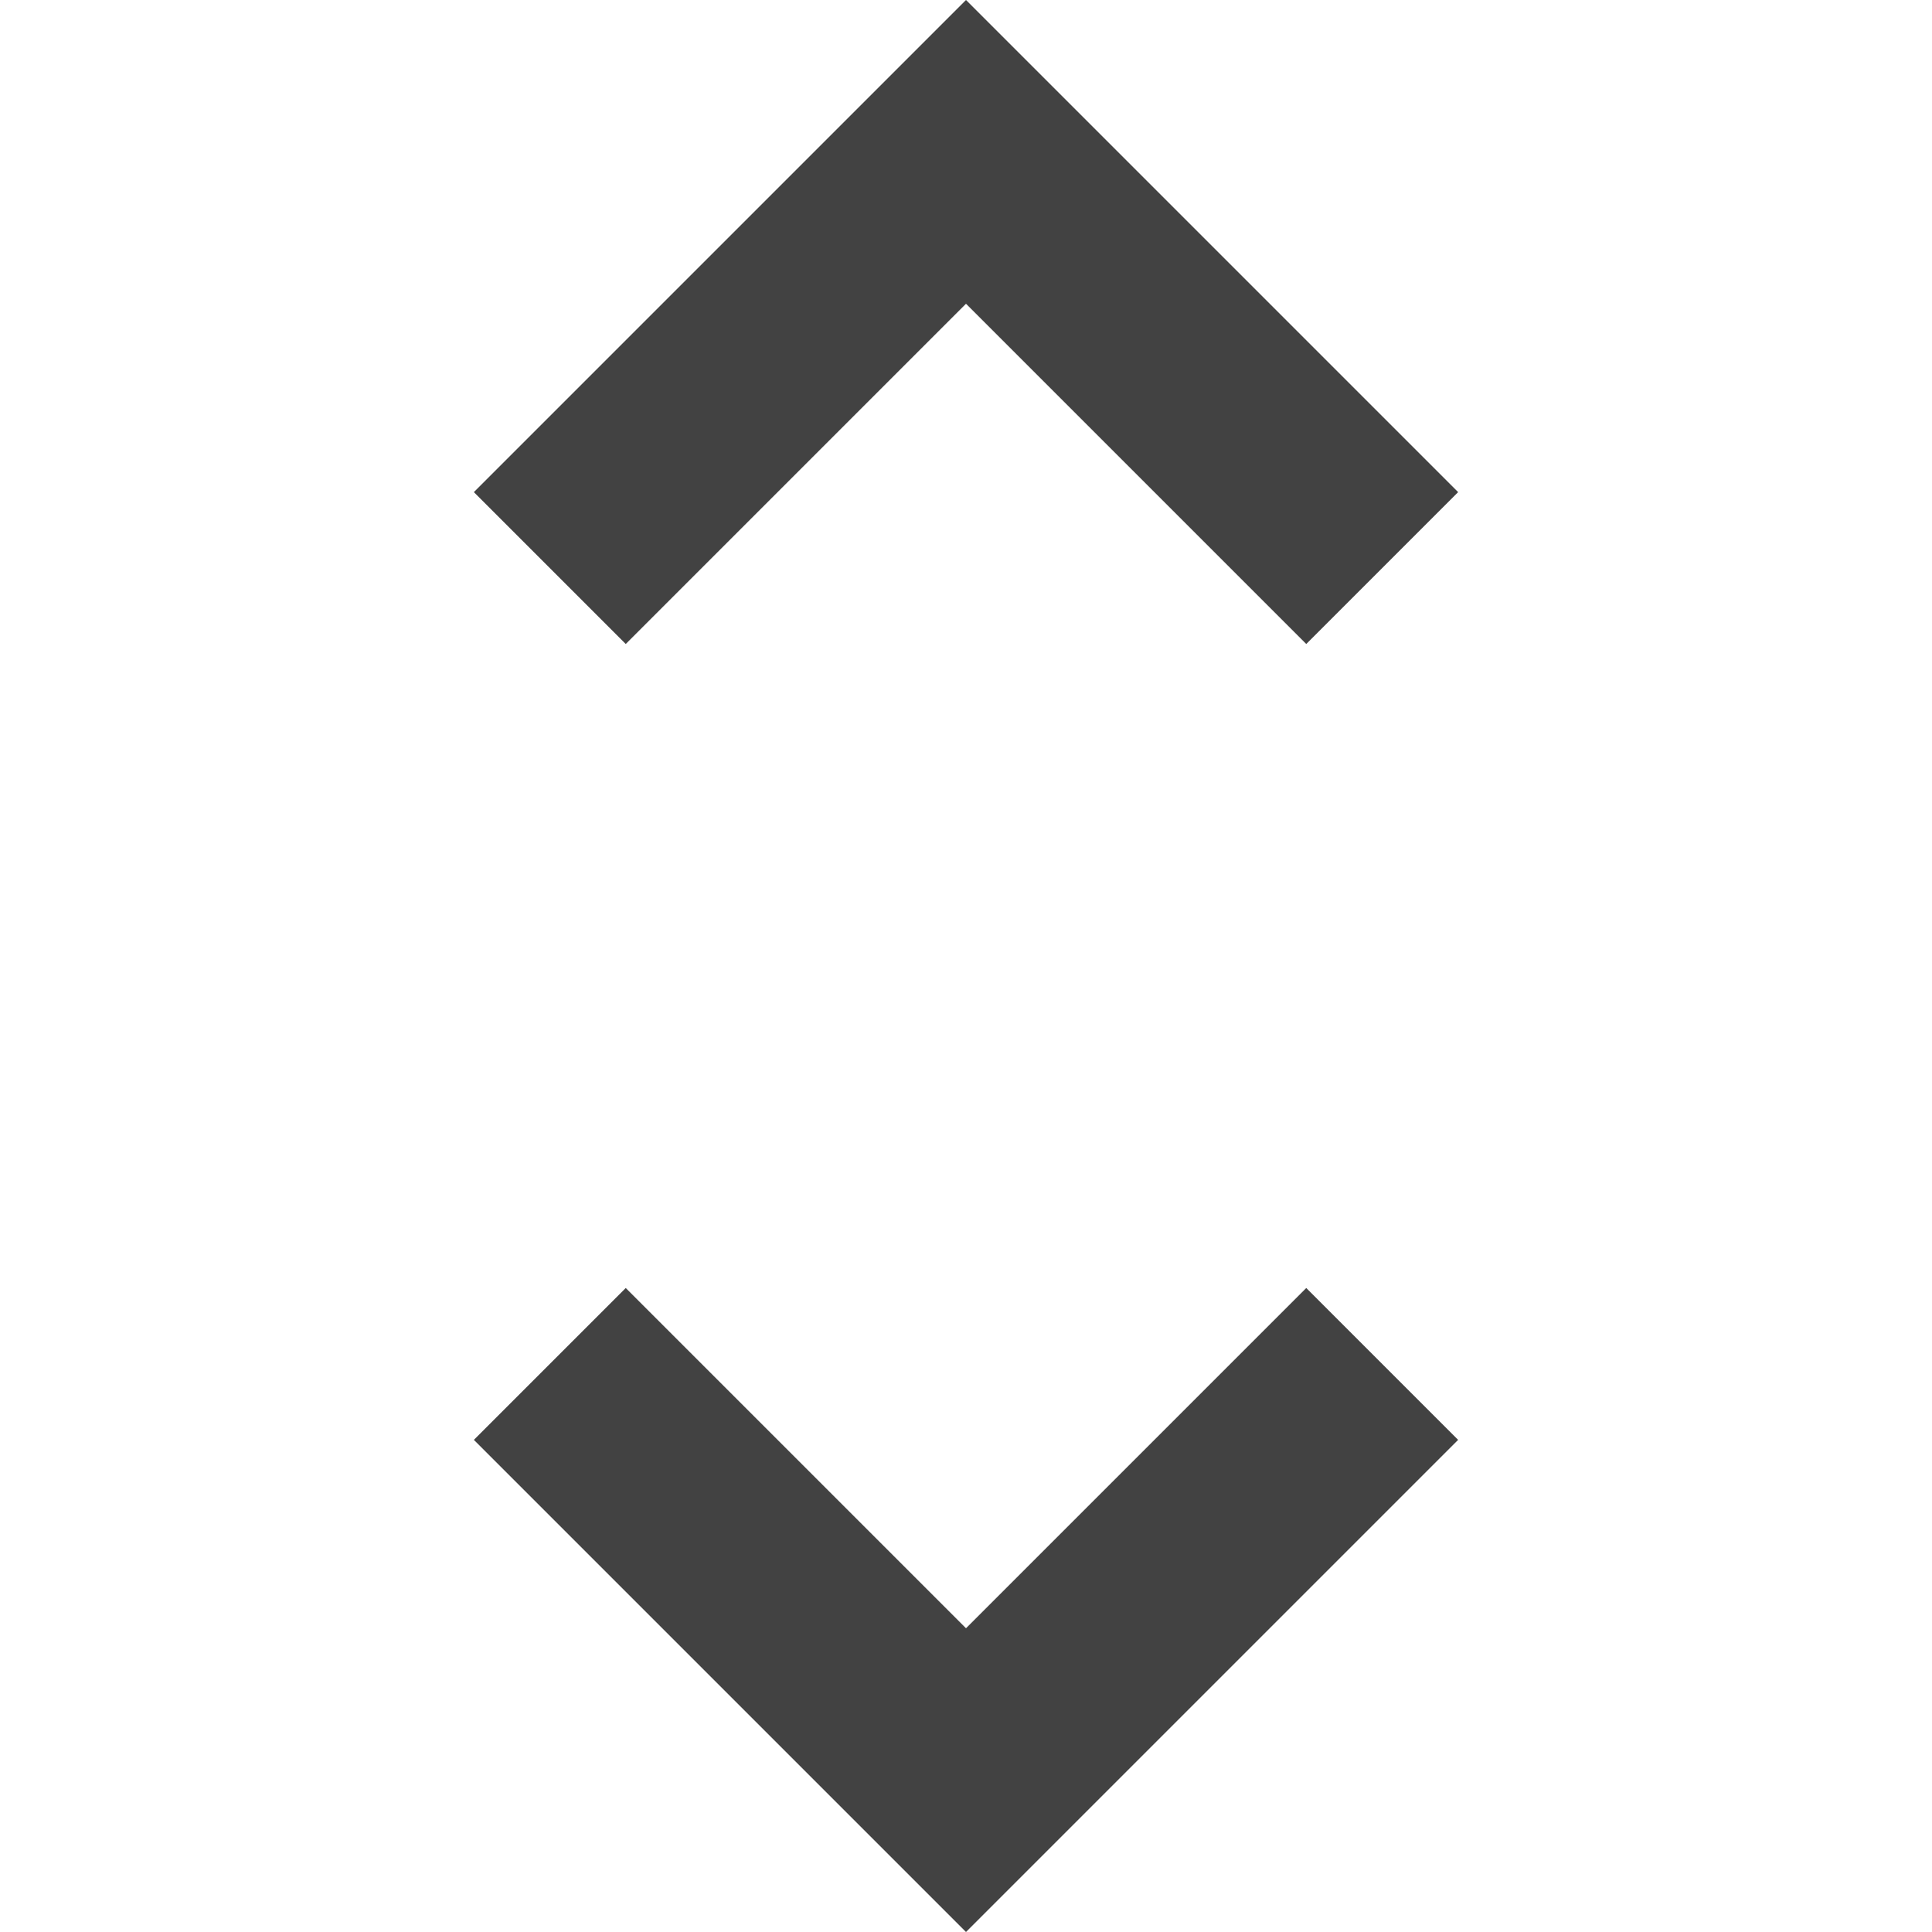
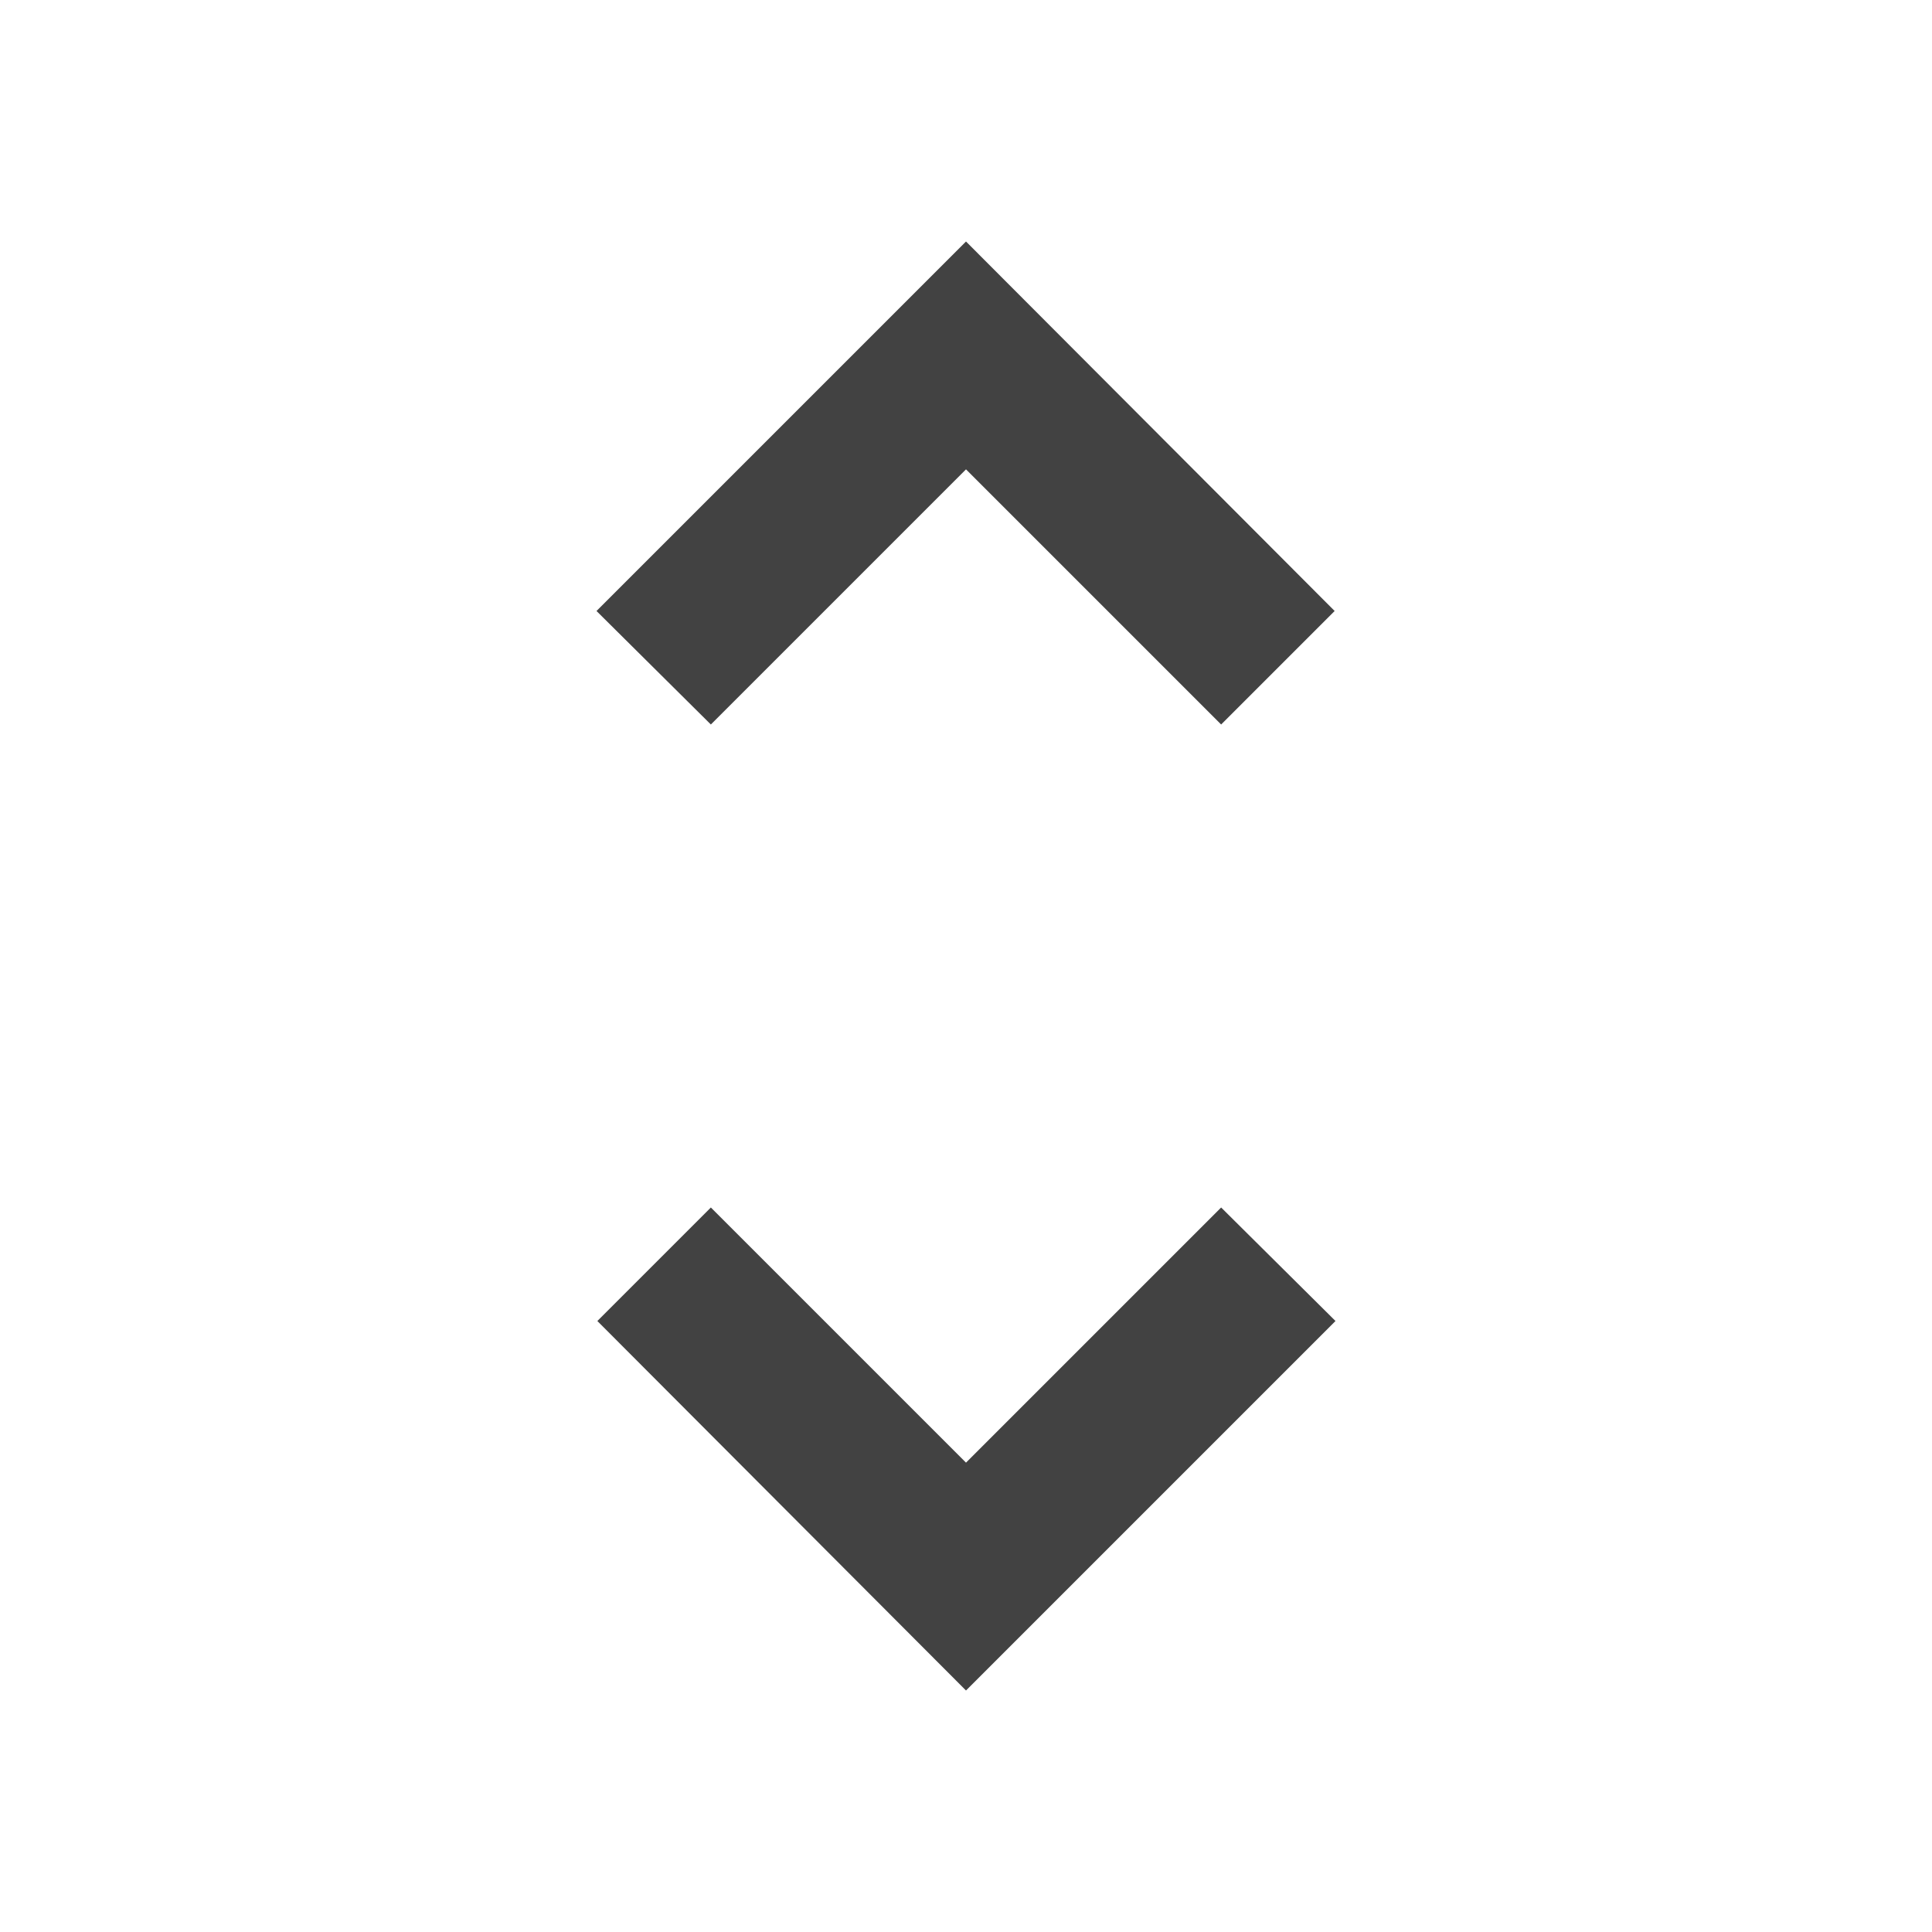
- <svg xmlns="http://www.w3.org/2000/svg" version="1.1" id="Capa_1" x="0px" y="0px" viewBox="0 0 384 384" style="enable-background:new 0 0 384 384;" xml:space="preserve">
-   <path d="M192,60.373L259.627 128 289.813 97.813 192 0 94.187 97.813 124.373 128 z" fill="#424242" />
-   <path d="M192,323.627L124.373 256 94.187 286.187 192 384 289.813 286.187 259.627 256 z" fill="#424242" />
+ <svg xmlns="http://www.w3.org/2000/svg" version="1.1" width="16" height="16" viewBox="0 0 16 16" id="svg4">
+   <defs id="defs6" />
+   <path d="M 8,12.113 5.887,10 l -0.94,0.94 3.053,3.06 3.06,-3.06 L 10.113,10 M 8,3.887 l 2.113,2.113 0.94,-0.94 L 8,2 4.94,5.06 l 0.947,0.94 z" id="path2" style="stroke-width:0.667" fill="#424242" />
</svg>
